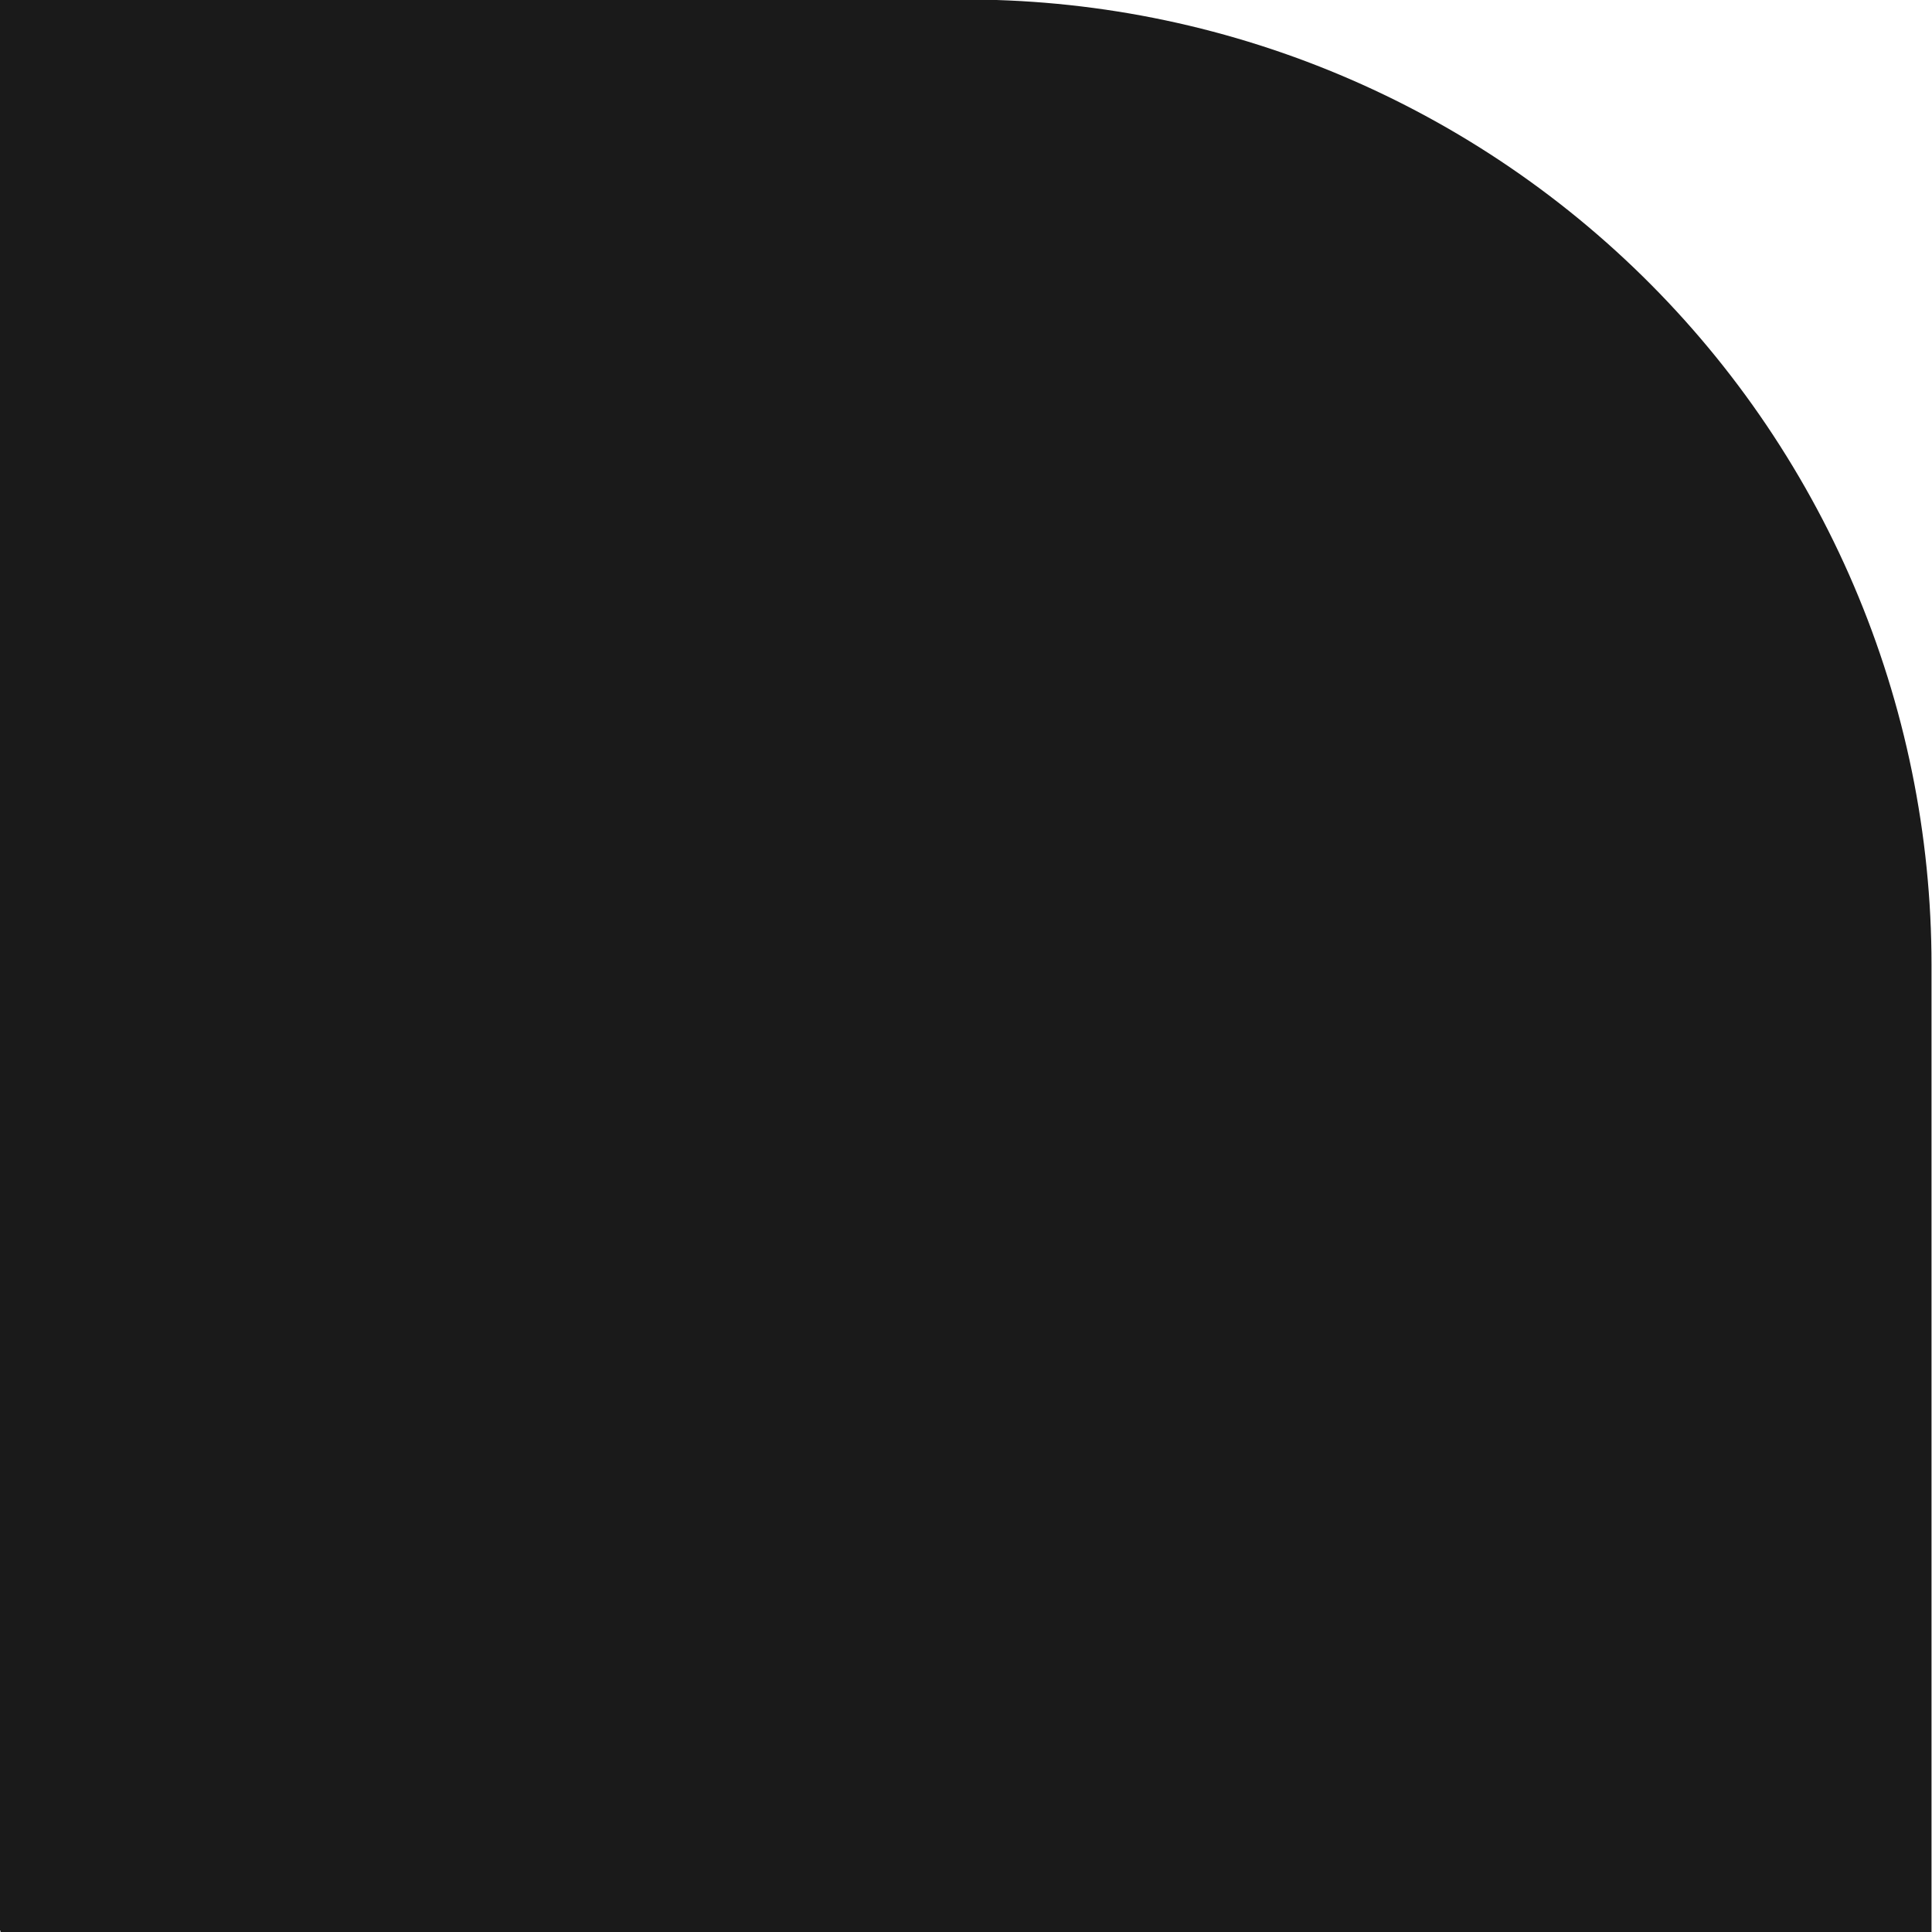
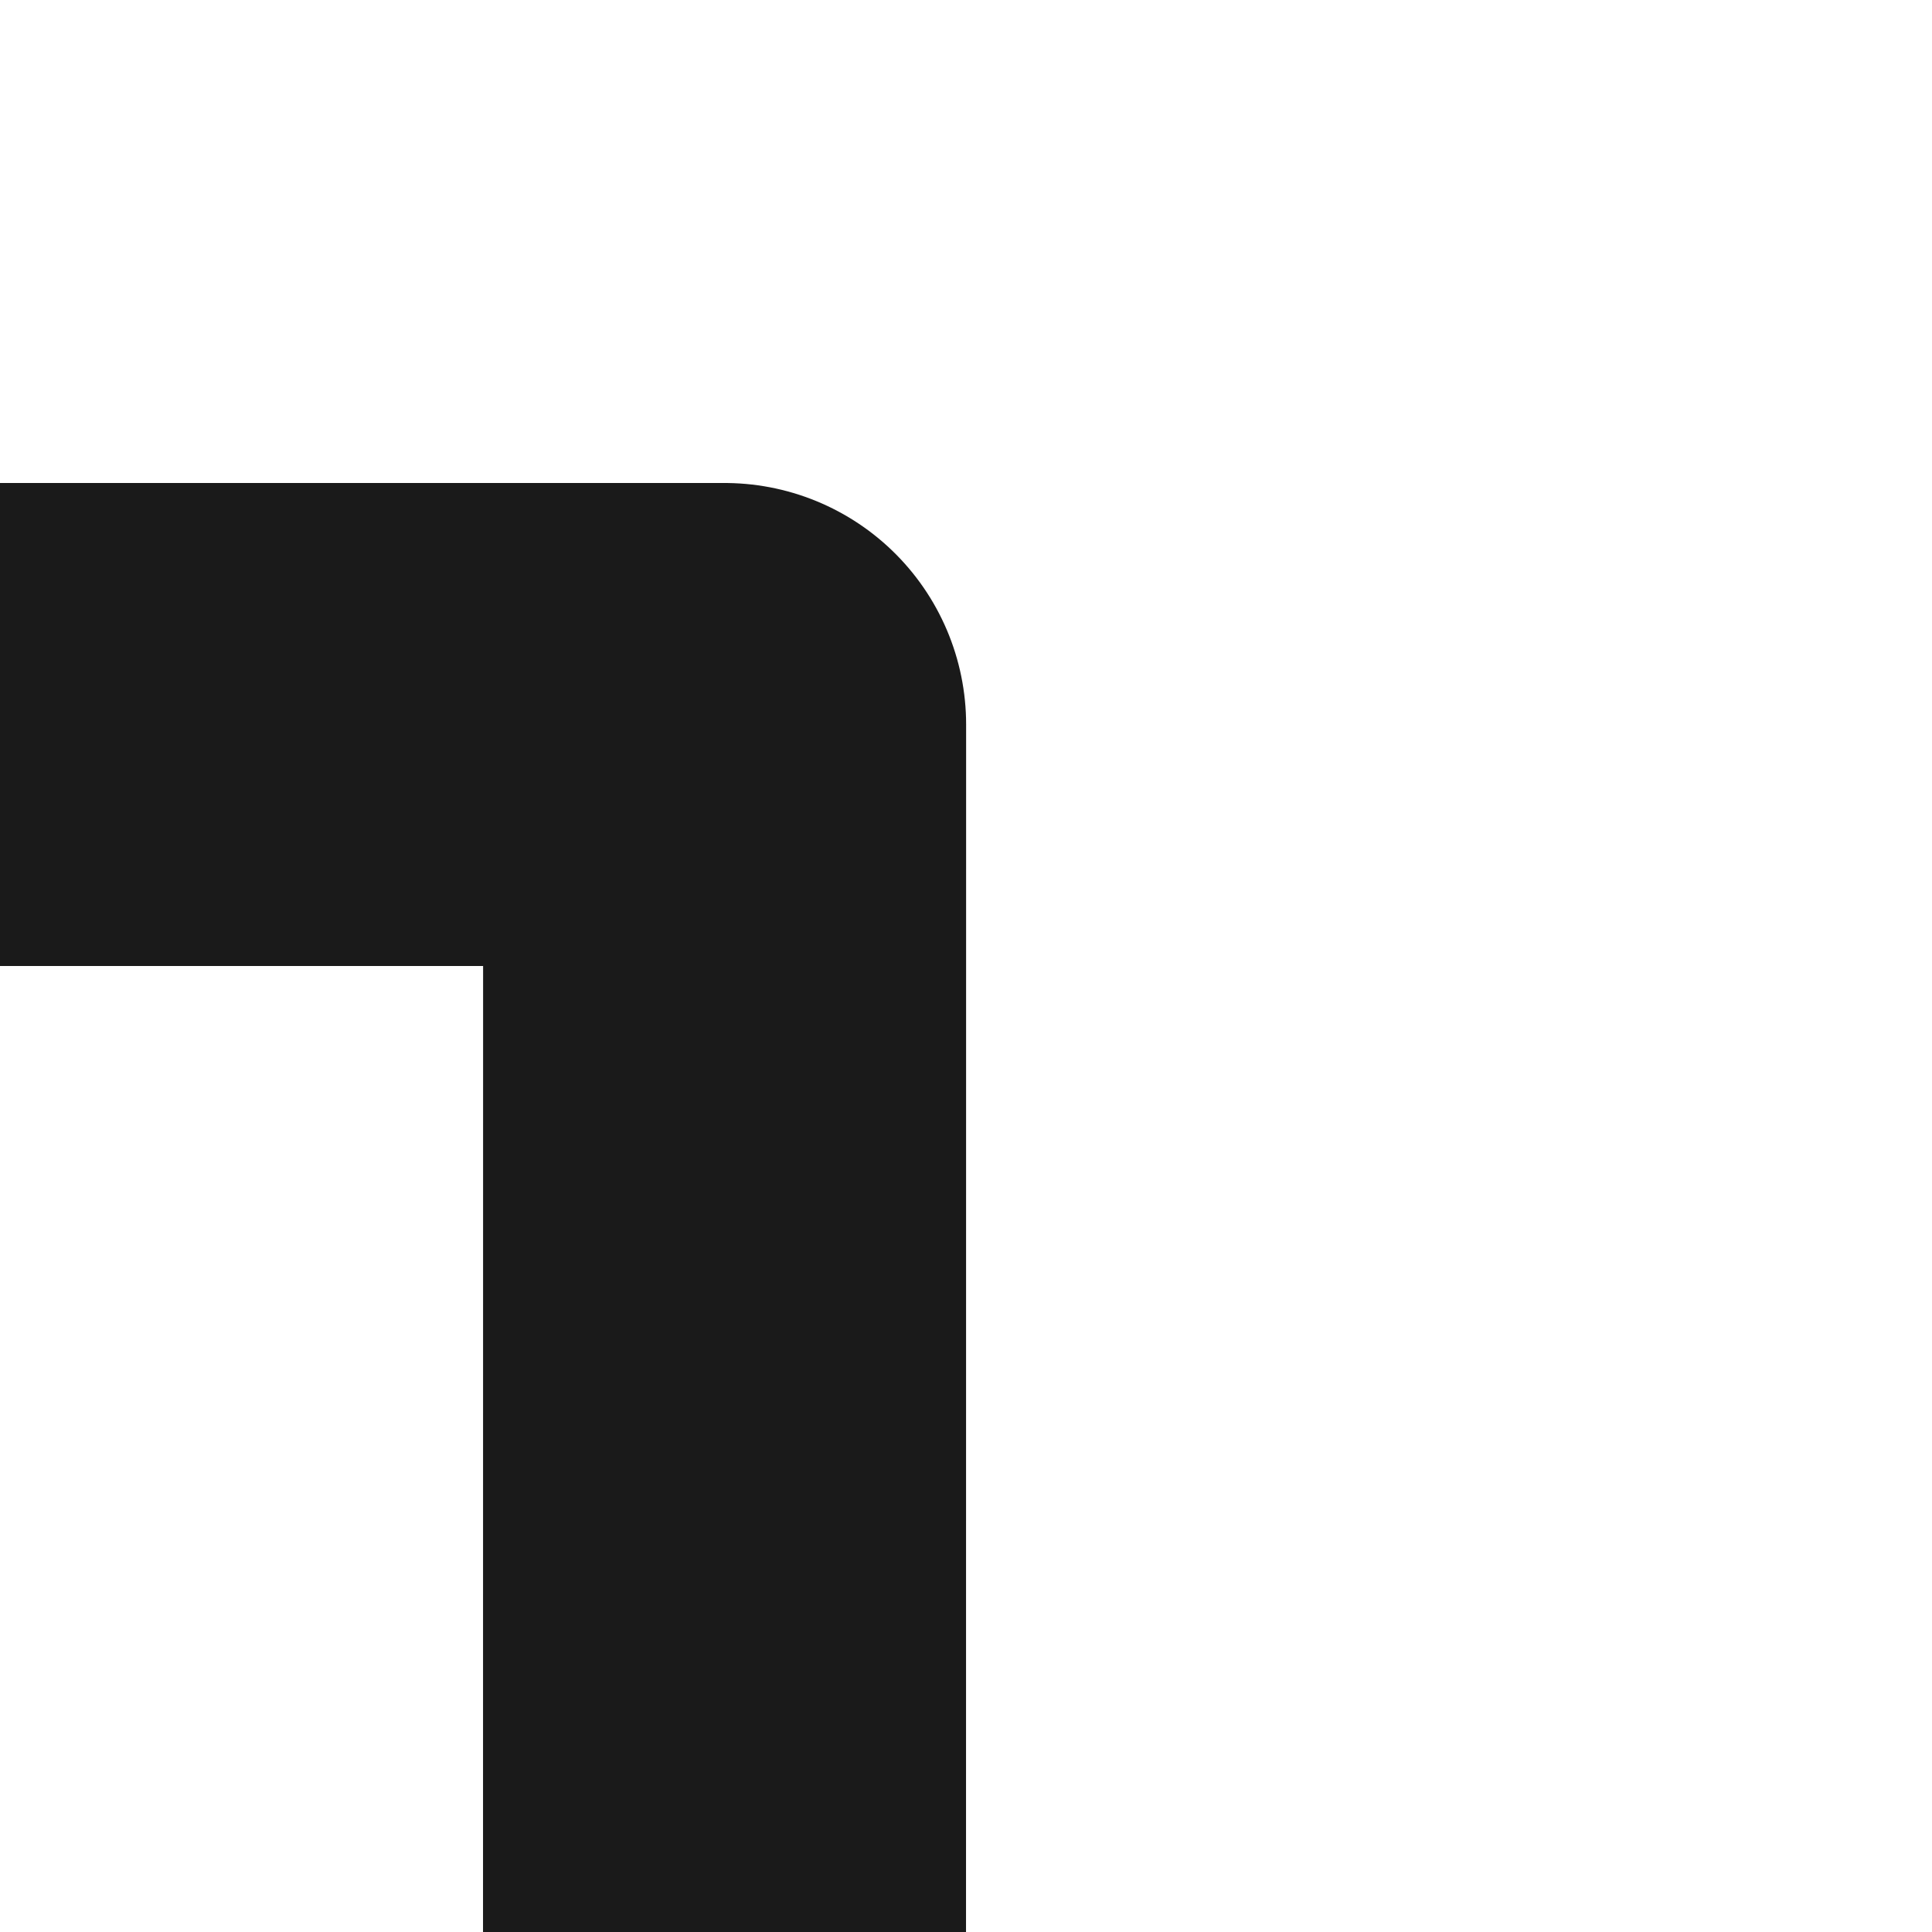
- <svg xmlns="http://www.w3.org/2000/svg" width="2" height="2" viewBox="0 0 2 2" version="1.1" id="svg13547">
+ <svg xmlns="http://www.w3.org/2000/svg" width="4" height="4" viewBox="0 0 4 4" version="1.1" id="svg13547">
  <defs id="defs13544" />
  <g id="layer2" style="display:none">
    <rect style="font-variation-settings:'wght' 700;fill:#636363;fill-opacity:1;stroke:none;stroke-width:1.999;stroke-linejoin:round;stroke-dasharray:none;stroke-opacity:1;paint-order:stroke fill markers" id="rect1" width="48" height="48" x="0" y="0" ry="0" />
  </g>
  <g id="layer1">
-     <path style="font-variation-settings:'wght' 700;fill:none;stroke:#1a1a1a;stroke-width:1.999;stroke-linecap:butt;stroke-linejoin:round;stroke-dasharray:none;stroke-opacity:1;paint-order:stroke fill markers" d="M 1,2 V 0.999 H 0" id="path2" />
+     <path style="font-variation-settings:'wght' 700;fill:none;stroke:#1a1a1a;stroke-width:1;stroke-linecap:butt;stroke-linejoin:round;stroke-dasharray:none;stroke-opacity:1;paint-order:stroke fill markers" d="m 1.5,4.5 2.5e-4,-3 H -0.5" id="path2" />
  </g>
</svg>
